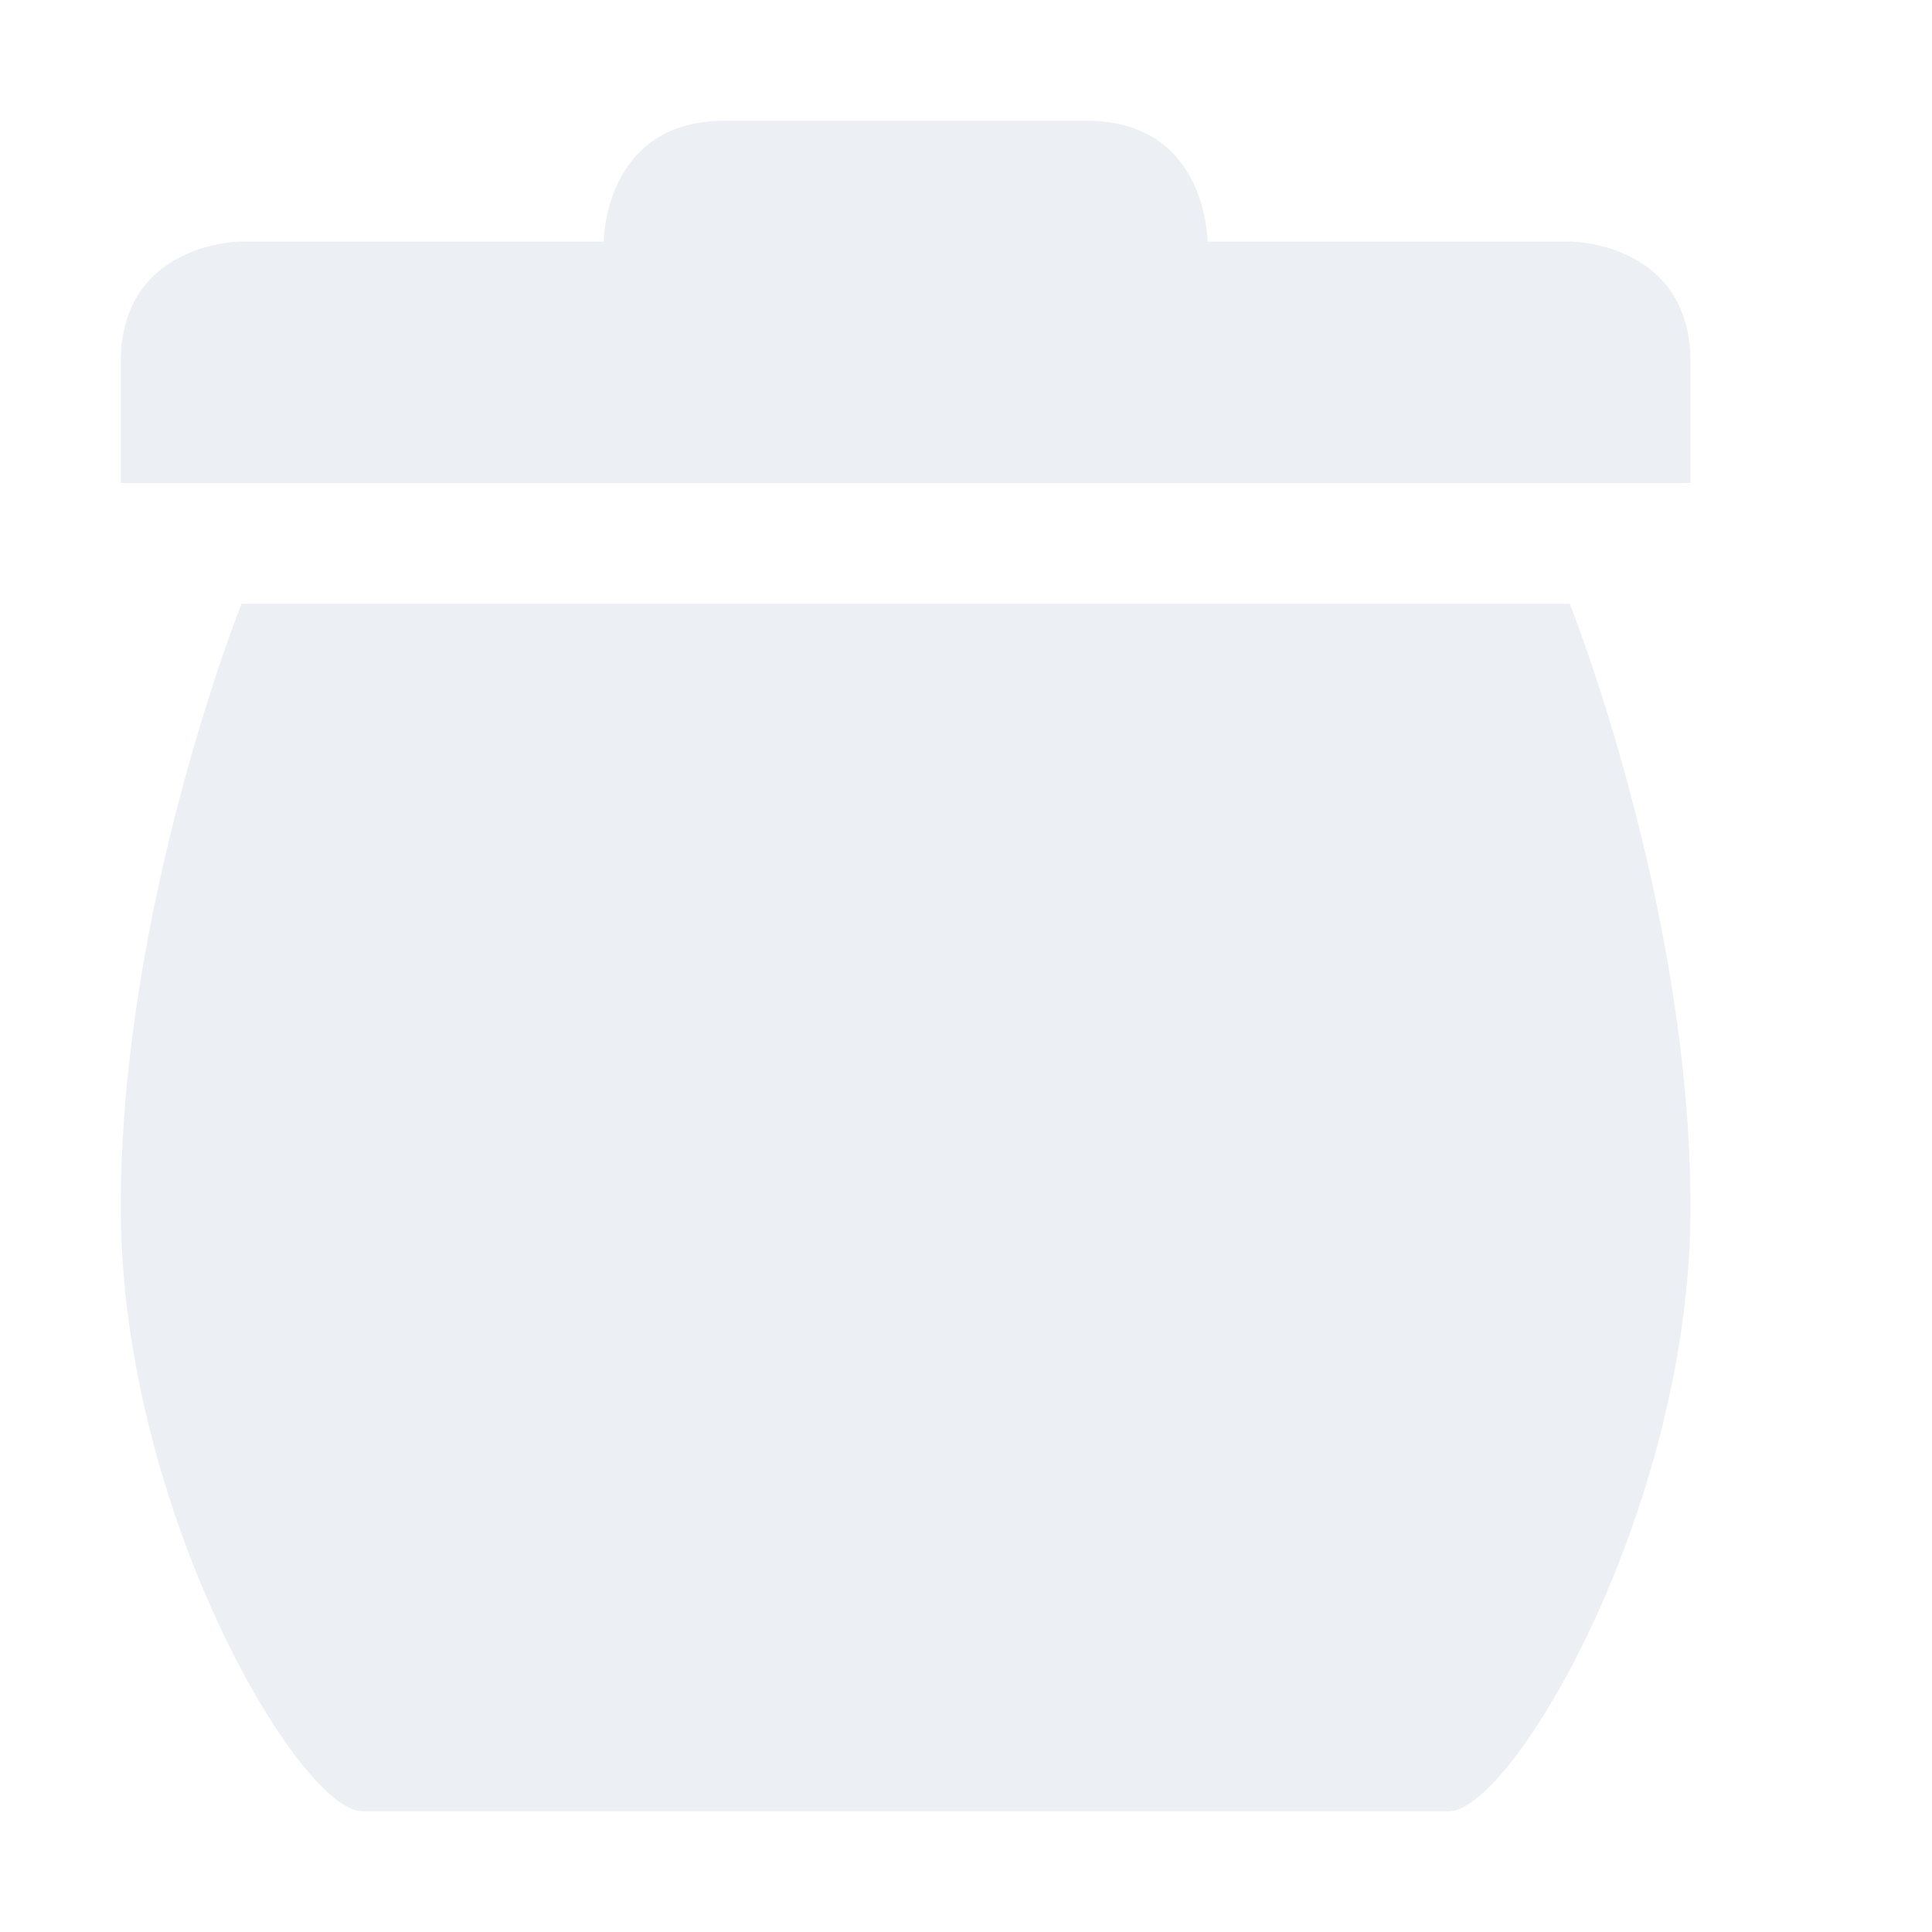
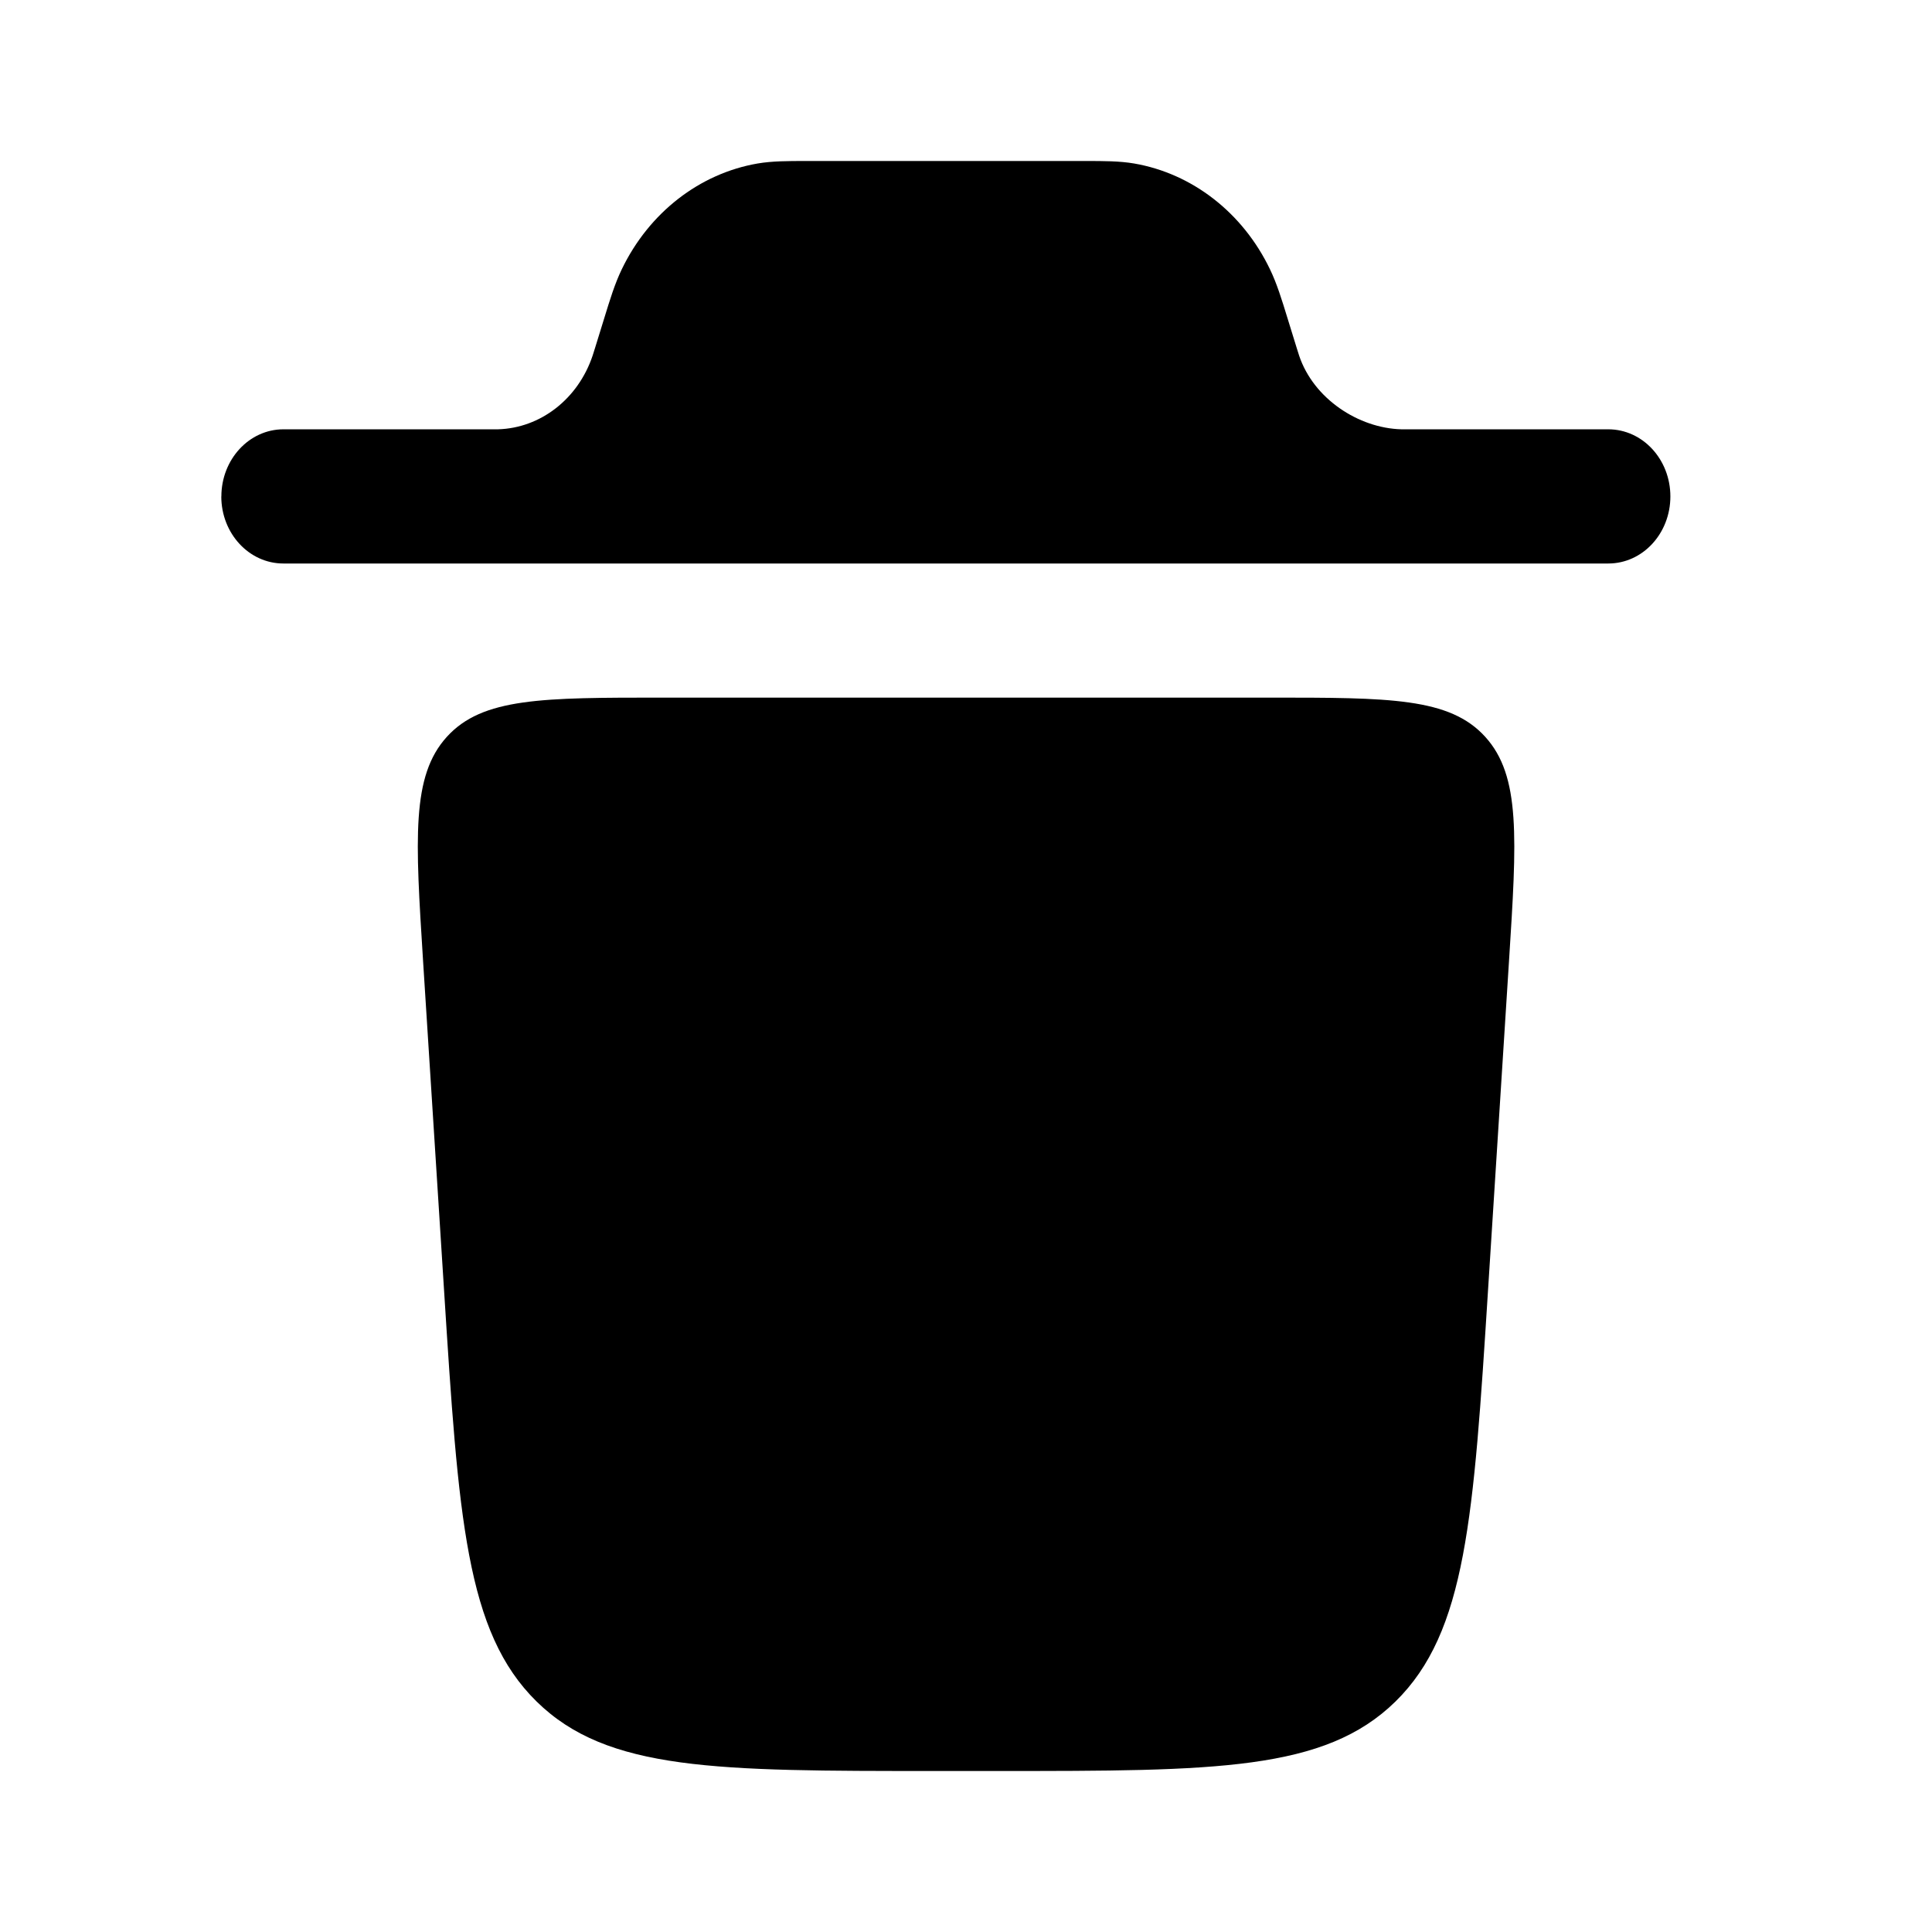
- <svg xmlns="http://www.w3.org/2000/svg" width="16" height="16" version="1.1">
-   <defs>
-     <style id="current-color-scheme" type="text/css">
-    .ColorScheme-Text { color:#eceff4; } .ColorScheme-Highlight { color:#88c0d0; } .ColorScheme-NeutralText { color:#ff9800; } .ColorScheme-PositiveText { color:#4caf50; } .ColorScheme-NegativeText { color:#f44336; }
-   </style>
-   </defs>
-   <path style="fill:currentColor" class="ColorScheme-Text" d="M 6,1 C 5,1 5,2 5,2 H 2 C 2,2 1,2 1,3 V 4 H 14 V 3 C 14,2 13,2 13,2 H 10 C 10,2 10,1 9,1 Z M 2,5 C 2,5 1,7.5 1,10 1,12.5 2.48,15 3,15 H 12 C 12.52,15 14,12.5 14,10 14,7.5 13,5 13,5 Z" />
+ <svg xmlns="http://www.w3.org/2000/svg" width="16" height="16" viewBox="0 0 24 24">
+   <path fill="currentColor" d="M2.75 6.167c0-.46.345-.834.771-.834h2.665c.529-.015.996-.378 1.176-.916l.03-.095l.115-.372c.07-.228.131-.427.217-.605c.338-.702.964-1.189 1.687-1.314c.184-.031.377-.031.6-.031h3.478c.223 0 .417 0 .6.031c.723.125 1.35.612 1.687 1.314c.086.178.147.377.217.605l.115.372l.03.095c.18.538.74.902 1.27.916h2.57c.427 0 .772.373.772.834S20.405 7 19.979 7H3.52c-.426 0-.771-.373-.771-.833M11.607 22h.787c2.707 0 4.06 0 4.941-.863c.88-.864.97-2.28 1.15-5.111l.26-4.081c.098-1.537.147-2.305-.295-2.792s-1.187-.487-2.679-.487H8.23c-1.491 0-2.237 0-2.679.487s-.392 1.255-.295 2.792l.26 4.08c.18 2.833.27 4.248 1.15 5.112S8.9 22 11.607 22" />
</svg>
